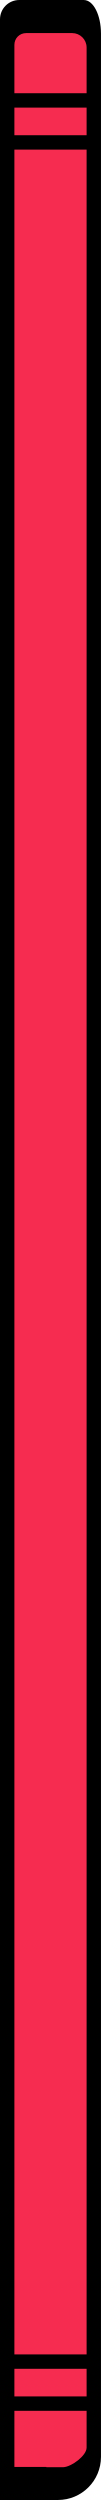
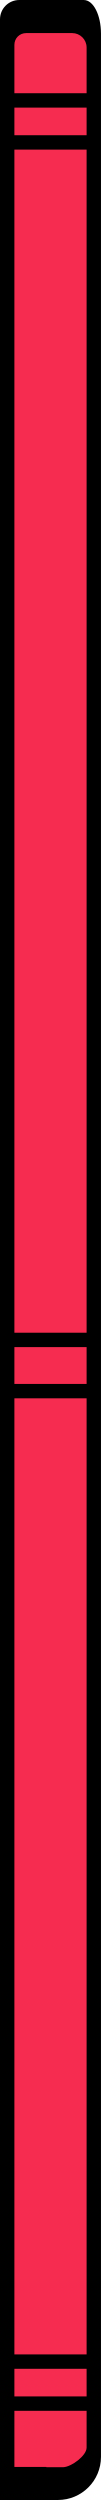
<svg xmlns="http://www.w3.org/2000/svg" id="Layer_2" version="1.1" viewBox="0 0 35.1 868.9">
  <defs>
    <style>
      .st0 {
        fill: #f62c50;
      }
    </style>
  </defs>
  <g id="Layer_1-2">
    <g>
      <rect class="st0" x="2.5" y="5.8" width="30.1" height="857.4" rx="12.3" ry="12.3" />
      <path d="M0,6.7v862.2h20.1c8.3,0,15-6.7,15-15V11.7c0-6.4-2.6-11.7-6-11.7H6.7C3,0,0,3,0,6.7ZM16.1,857.4H5V15.6c0-2.3,1.8-4.1,4.1-4.1h16c2.7,0,5,2.2,5,5v834.2c0,2.8-5.3,6.7-8.1,6.8h-5.9Z" />
    </g>
  </g>
  <g>
    <rect x="2.3" y="832.9" width="30.1" height="5" />
    <rect x="2.3" y="818.3" width="30.1" height="5" />
  </g>
  <g>
    <rect x="2.3" y="47" width="30.1" height="5" />
    <rect x="2.3" y="32.4" width="30.1" height="5" />
  </g>
+   <rect x="2.3" y="481" width="30.1" height="5" />
+   <rect x="2.3" y="463.2" width="30.1" height="5" />
</svg>
